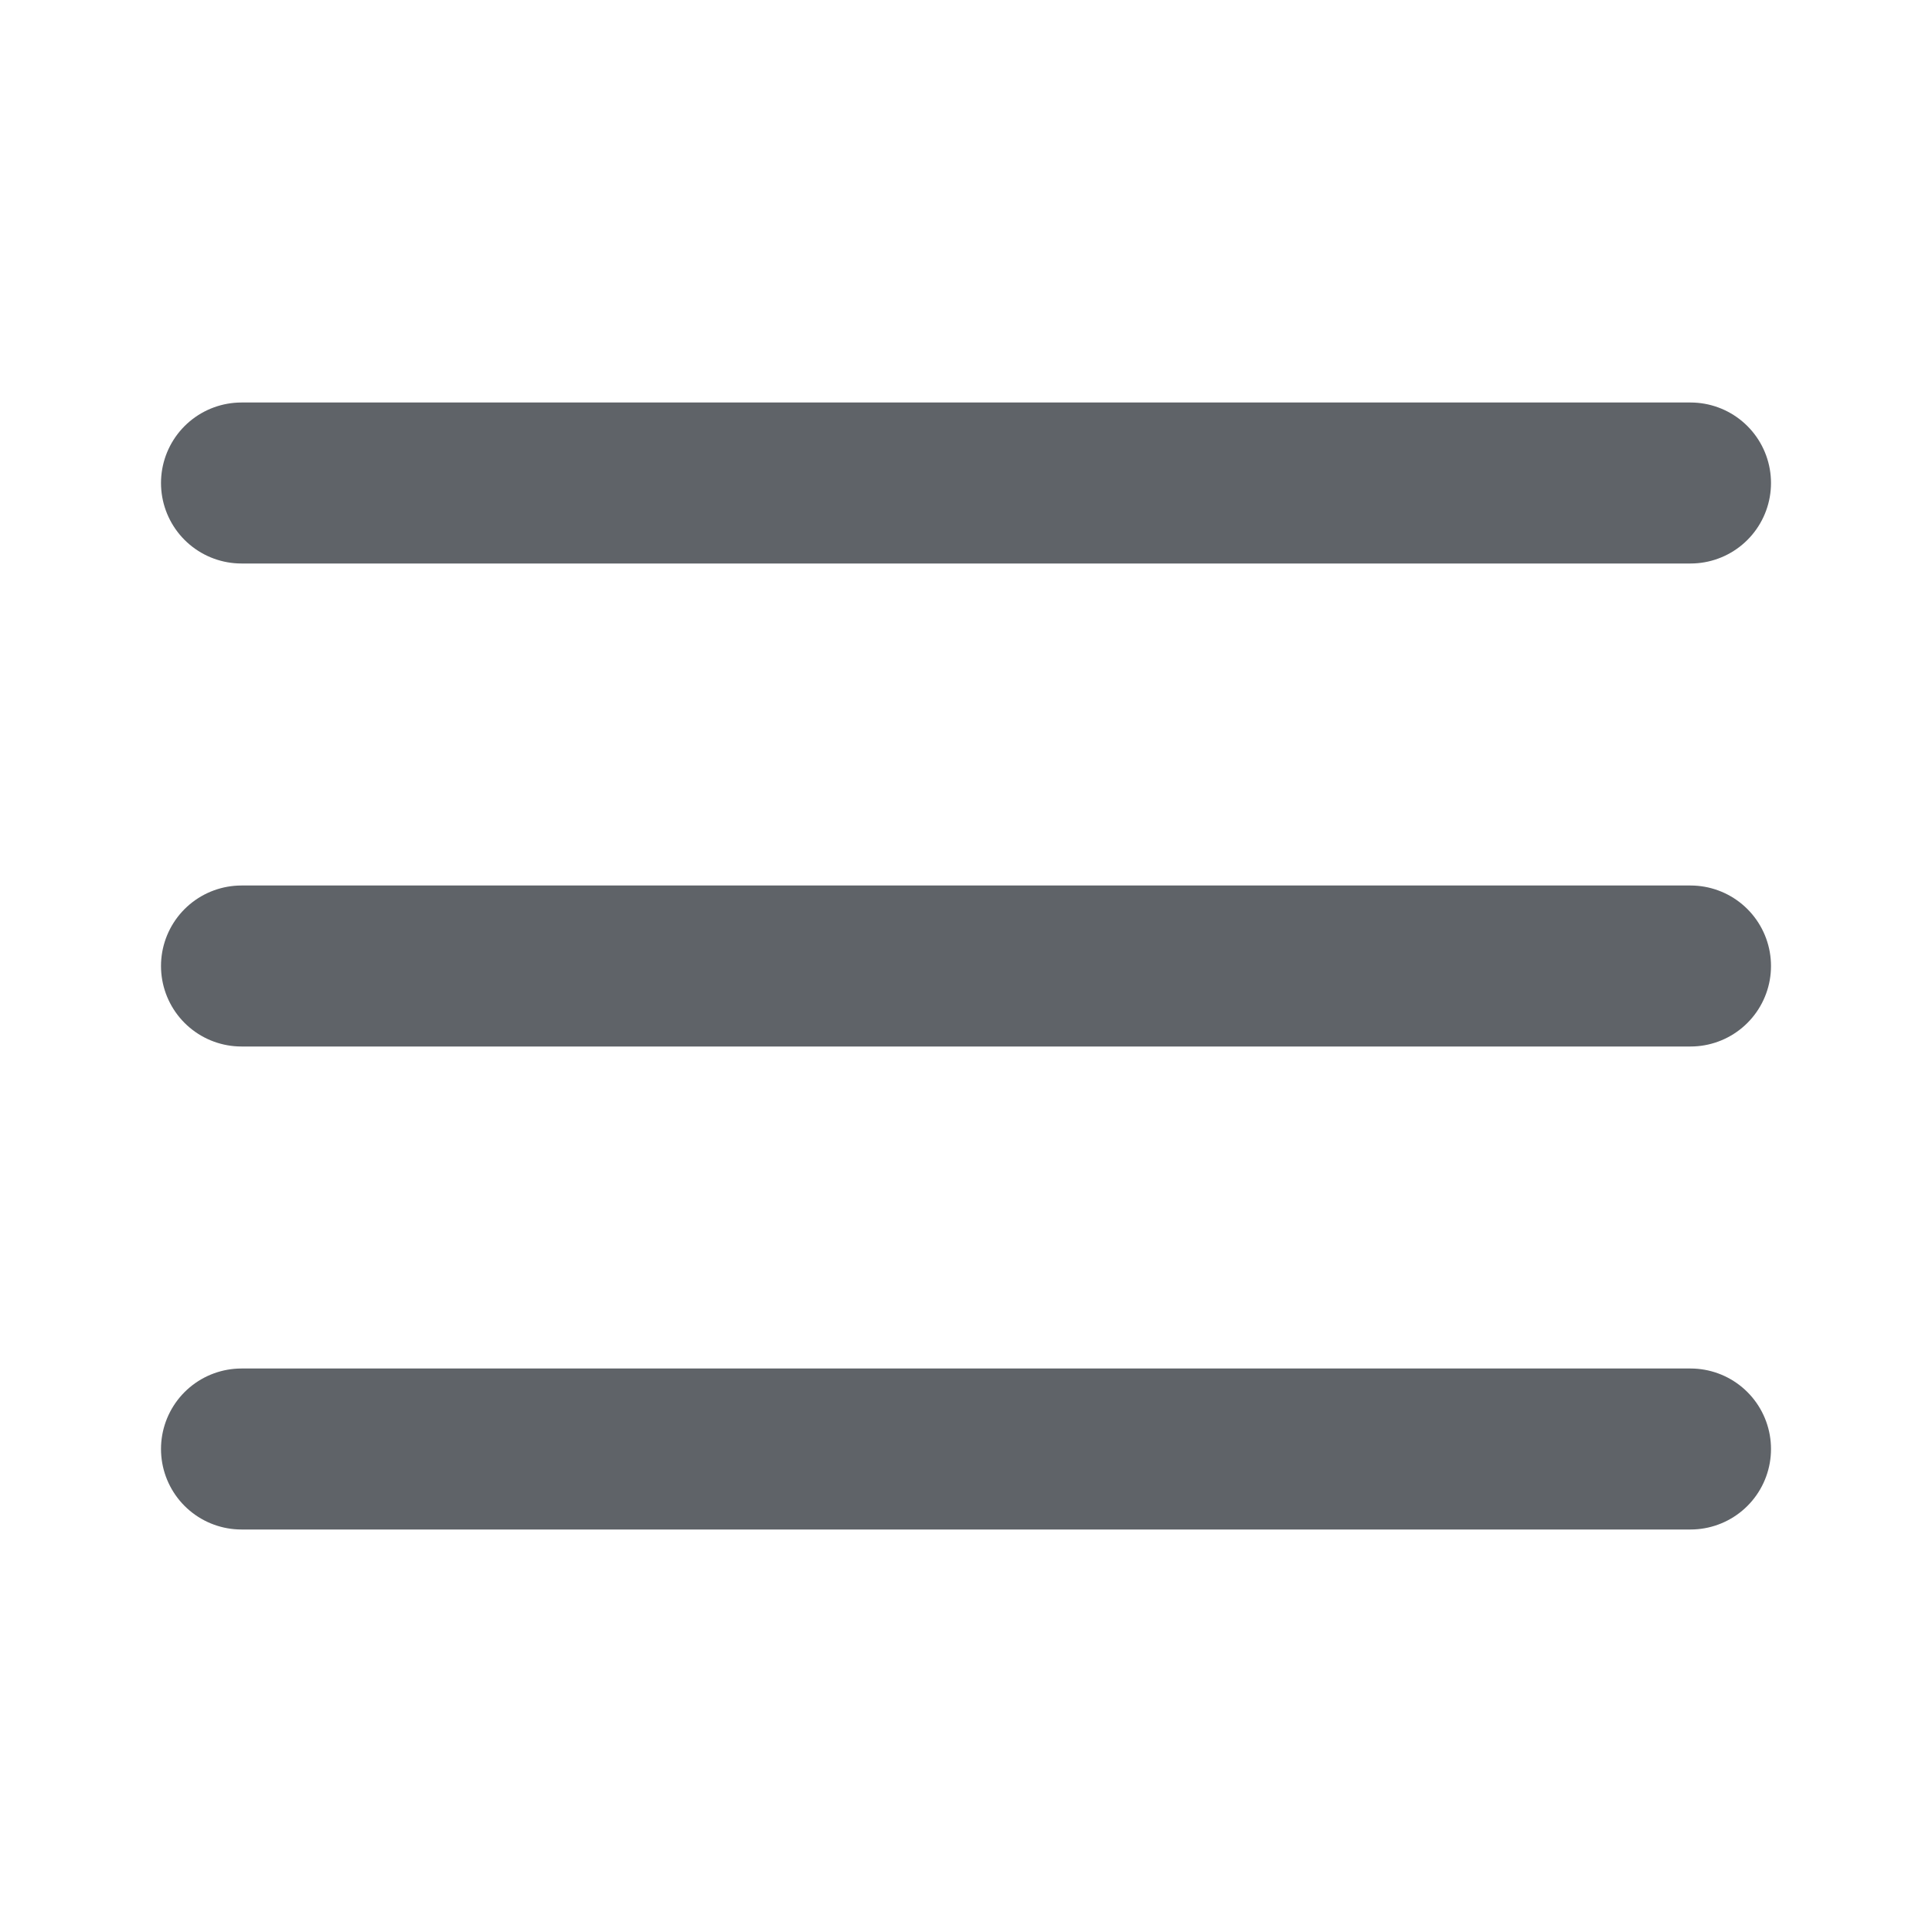
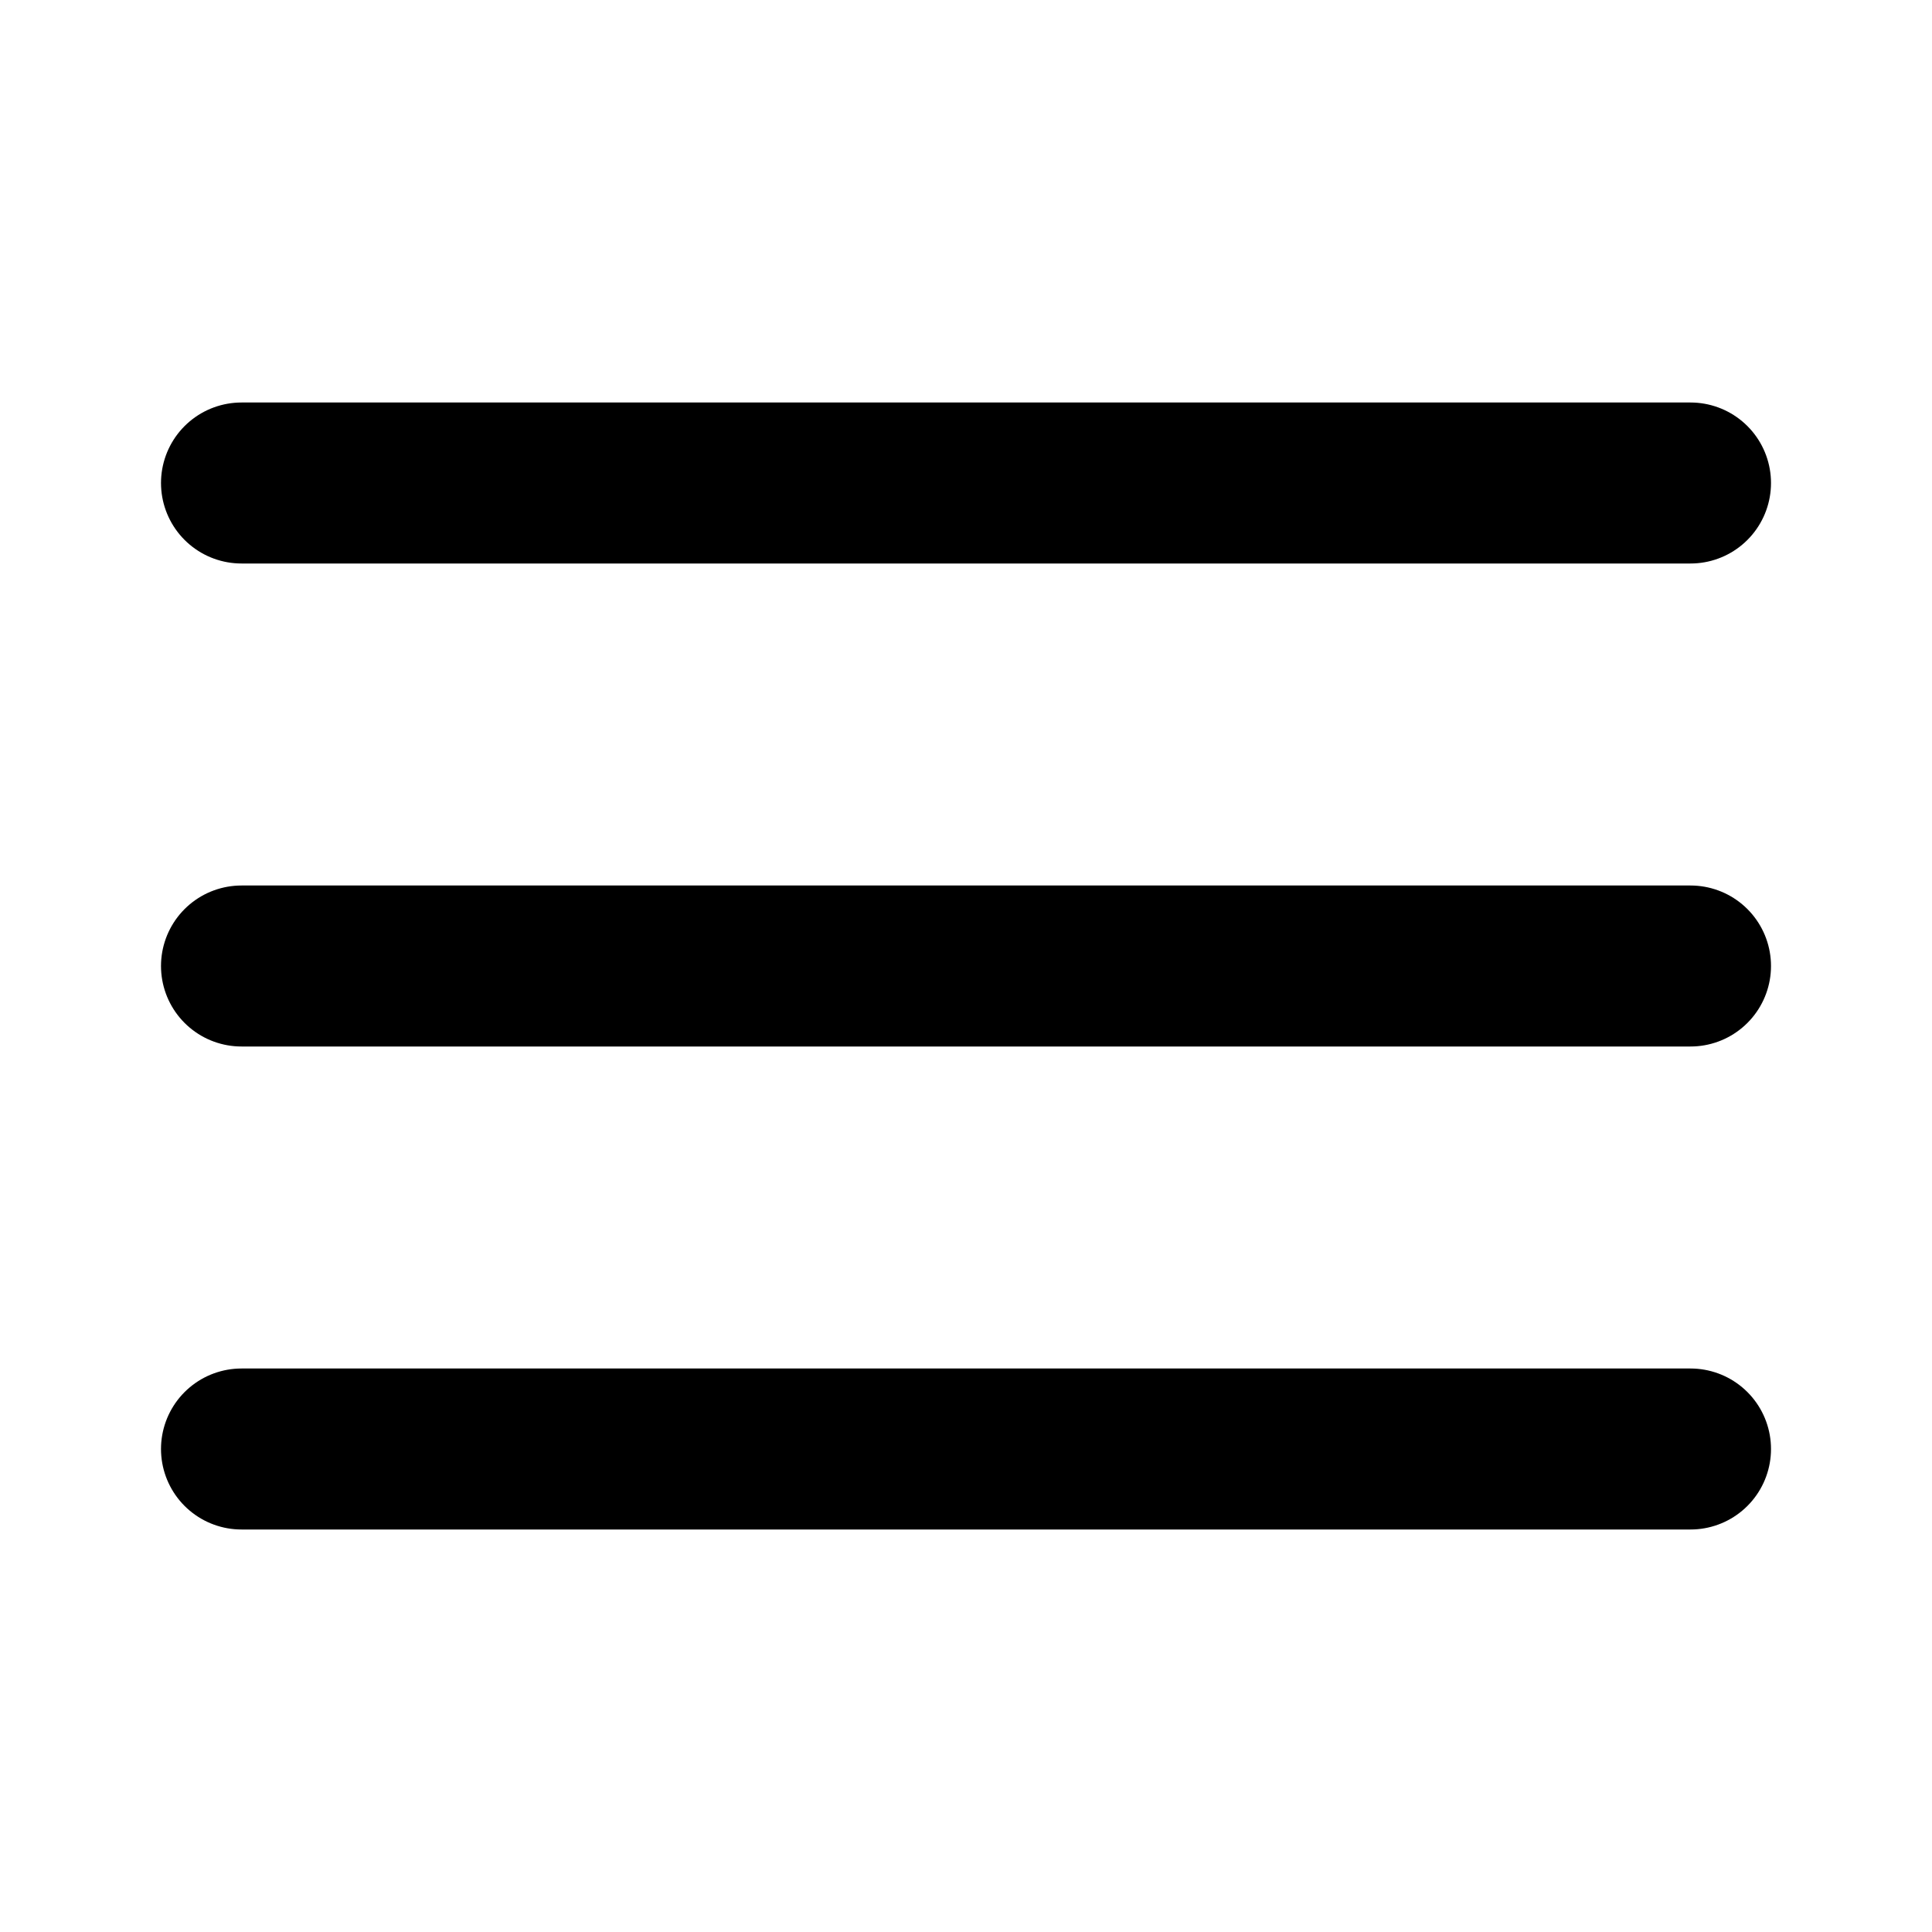
<svg xmlns="http://www.w3.org/2000/svg" width="24" height="24" viewBox="0 0 24 24" fill="none">
-   <path d="M3 12H21" stroke="#5F6368" stroke-width="2" stroke-linecap="round" stroke-linejoin="round" />
-   <path d="M3 6H21" stroke="#5F6368" stroke-width="2" stroke-linecap="round" stroke-linejoin="round" />
-   <path d="M3 18H21" stroke="#5F6368" stroke-width="2" stroke-linecap="round" stroke-linejoin="round" />
+   <path d="M3 12H21" stroke="currentColor" stroke-width="2" stroke-linecap="round" stroke-linejoin="round" />
+   <path d="M3 6H21" stroke="currentColor" stroke-width="2" stroke-linecap="round" stroke-linejoin="round" />
+   <path d="M3 18H21" stroke="currentColor" stroke-width="2" stroke-linecap="round" stroke-linejoin="round" />
</svg>
